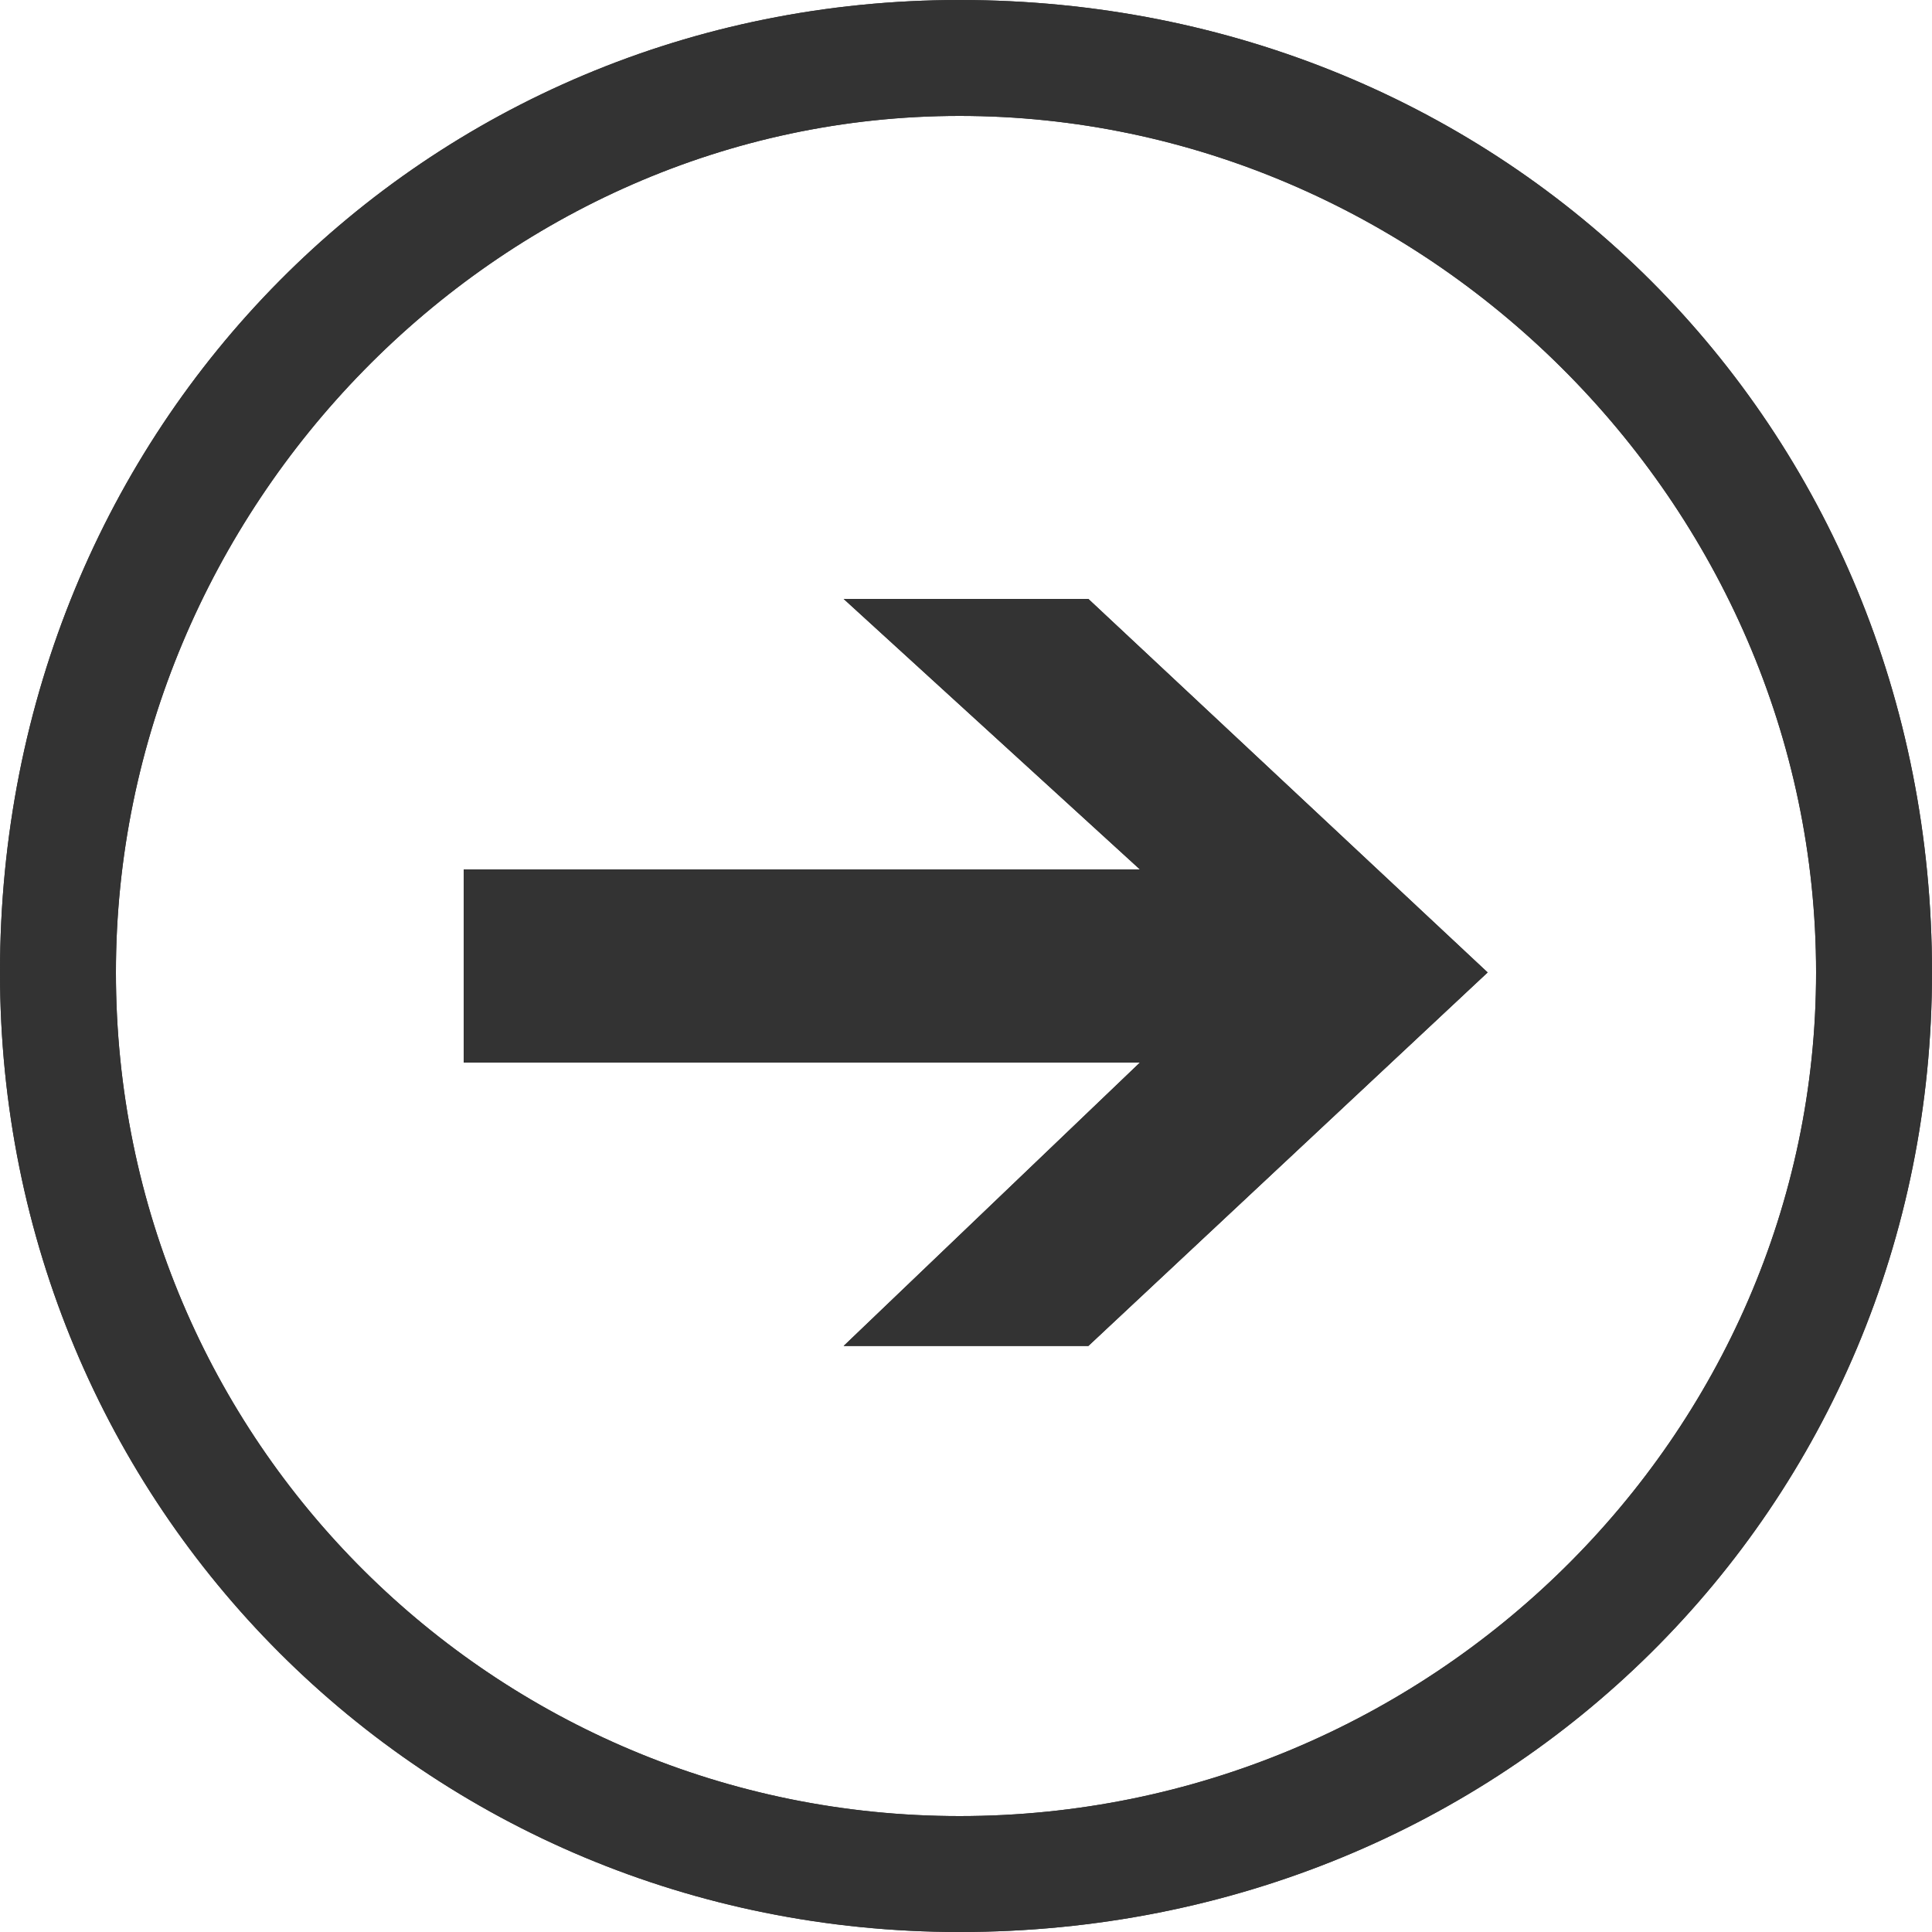
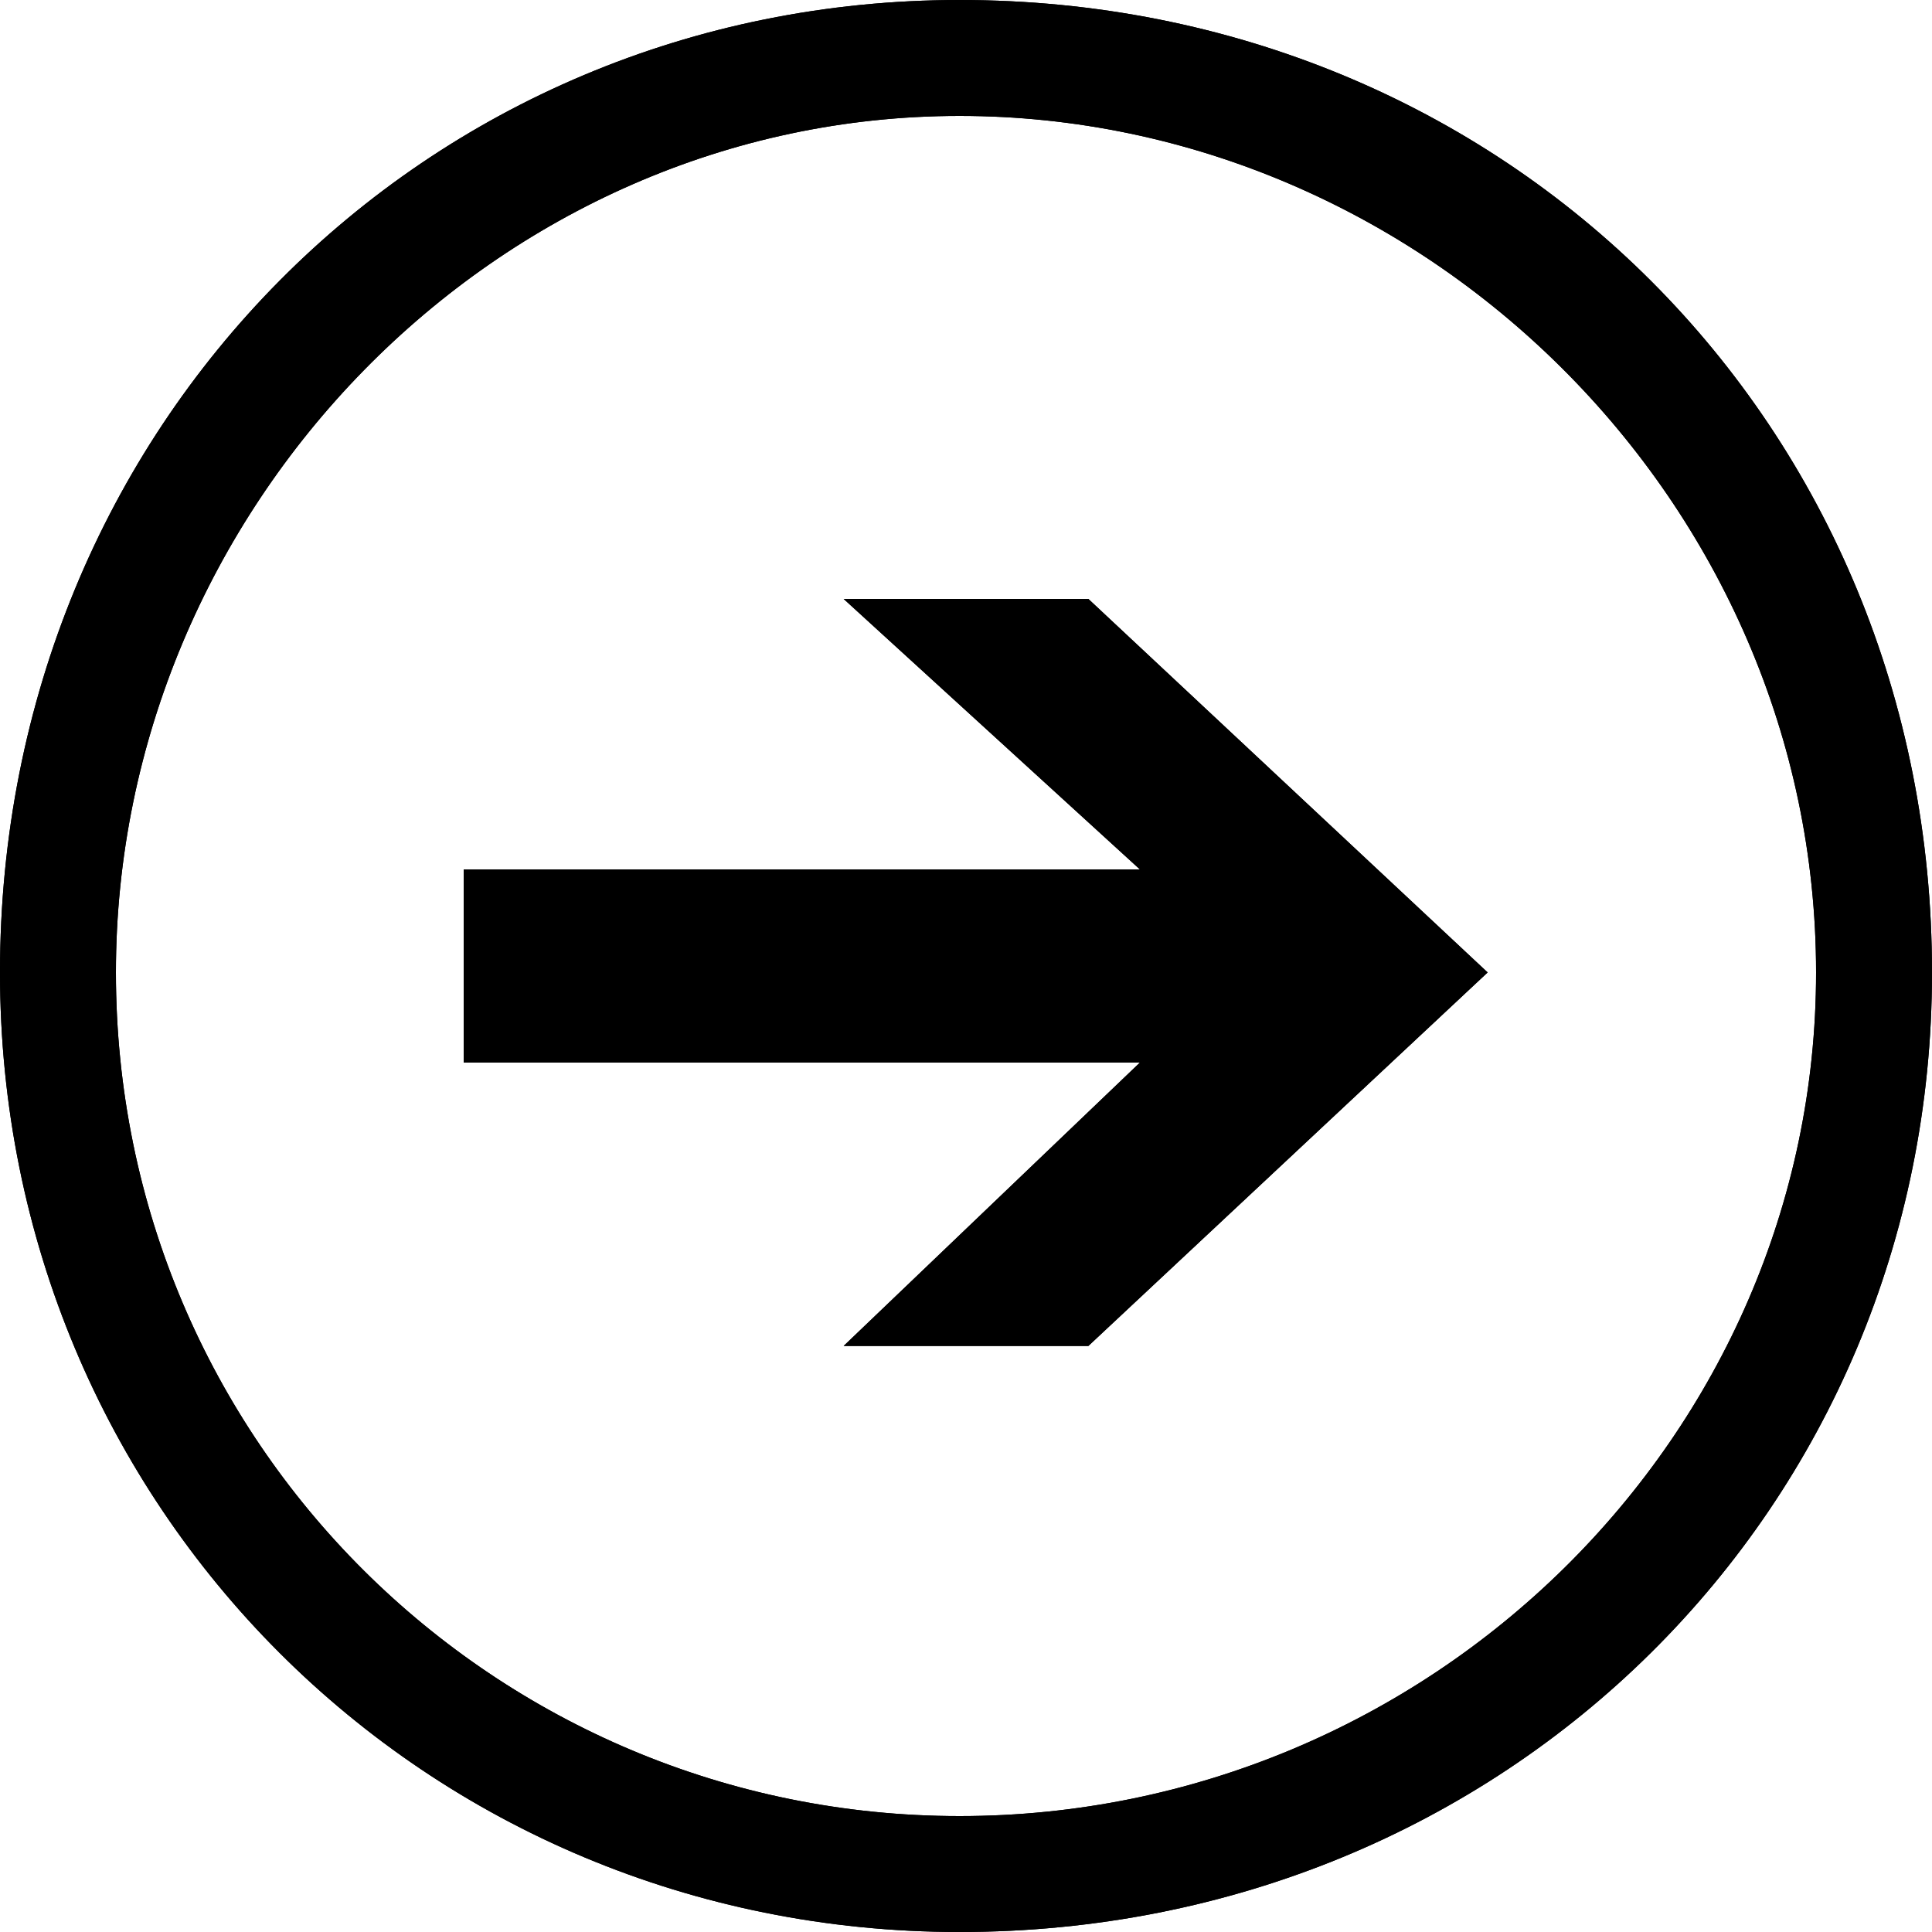
<svg xmlns="http://www.w3.org/2000/svg" version="1.1" x="0px" y="0px" viewBox="-944 526 30 30">
  <style type="text/css">
  .st0 {
    fill: #333;
  }
  </style>
-   <g id="Layer_2" class="st0">
+   <g id="Layer_2">
    <g class="st1">
      <circle class="st2" cx="372.8" cy="1249.9" r="8.3" />
      <circle class="st2" cx="378.2" cy="1267.9" r="7" />
      <circle class="st2" cx="372.8" cy="1285.9" r="6" />
      <circle class="st2" cx="354.6" cy="1293.1" r="5.5" />
      <circle class="st2" cx="336.7" cy="1285.9" r="4.5" />
      <circle class="st2" cx="330.5" cy="1267.9" r="3.5" />
      <circle class="st2" cx="336.7" cy="1249.9" r="3" />
      <circle class="st2" cx="354.6" cy="1244.1" r="2.5" />
      <path class="st2" d="M-926.3,539.5l-4.6-4.2h3.8l6.2,5.8l-6.2,5.8h-3.8l4.6-4.4h-10.5v-3C-936.8,539.5-926.3,539.5-926.3,539.5z              M-929.1,527.8c7.2,0,13.3,6,13.3,13.3c0,7.2-6,13.1-13.3,13.1c-7.2,0-13.1-5.8-13.1-13.1C-942.2,533.9-936.3,527.8-929.1,527.8              M-929.1,526c-8.3,0-14.9,6.6-14.9,15.1c0,8.3,6.6,14.9,14.9,14.9c8.5,0,15.1-6.6,15.1-14.9C-914,532.6-920.6,526-929.1,526" />
      <path class="st2" d="M-926.3,539.5l-4.6-4.2h3.8l6.2,5.8l-6.2,5.8h-3.8l4.6-4.4h-10.5v-3H-926.3z M-929.1,527.8     c7.2,0,13.3,6,13.3,13.3c0,7.2-6,13.1-13.3,13.1c-7.2,0-13.1-5.8-13.1-13.1C-942.2,533.9-936.3,527.8-929.1,527.8 M-929.1,526     c-8.3,0-14.9,6.6-14.9,15.1c0,8.3,6.6,14.9,14.9,14.9c8.5,0,15.1-6.6,15.1-14.9C-914,532.6-920.6,526-929.1,526" />
    </g>
  </g>
</svg>
